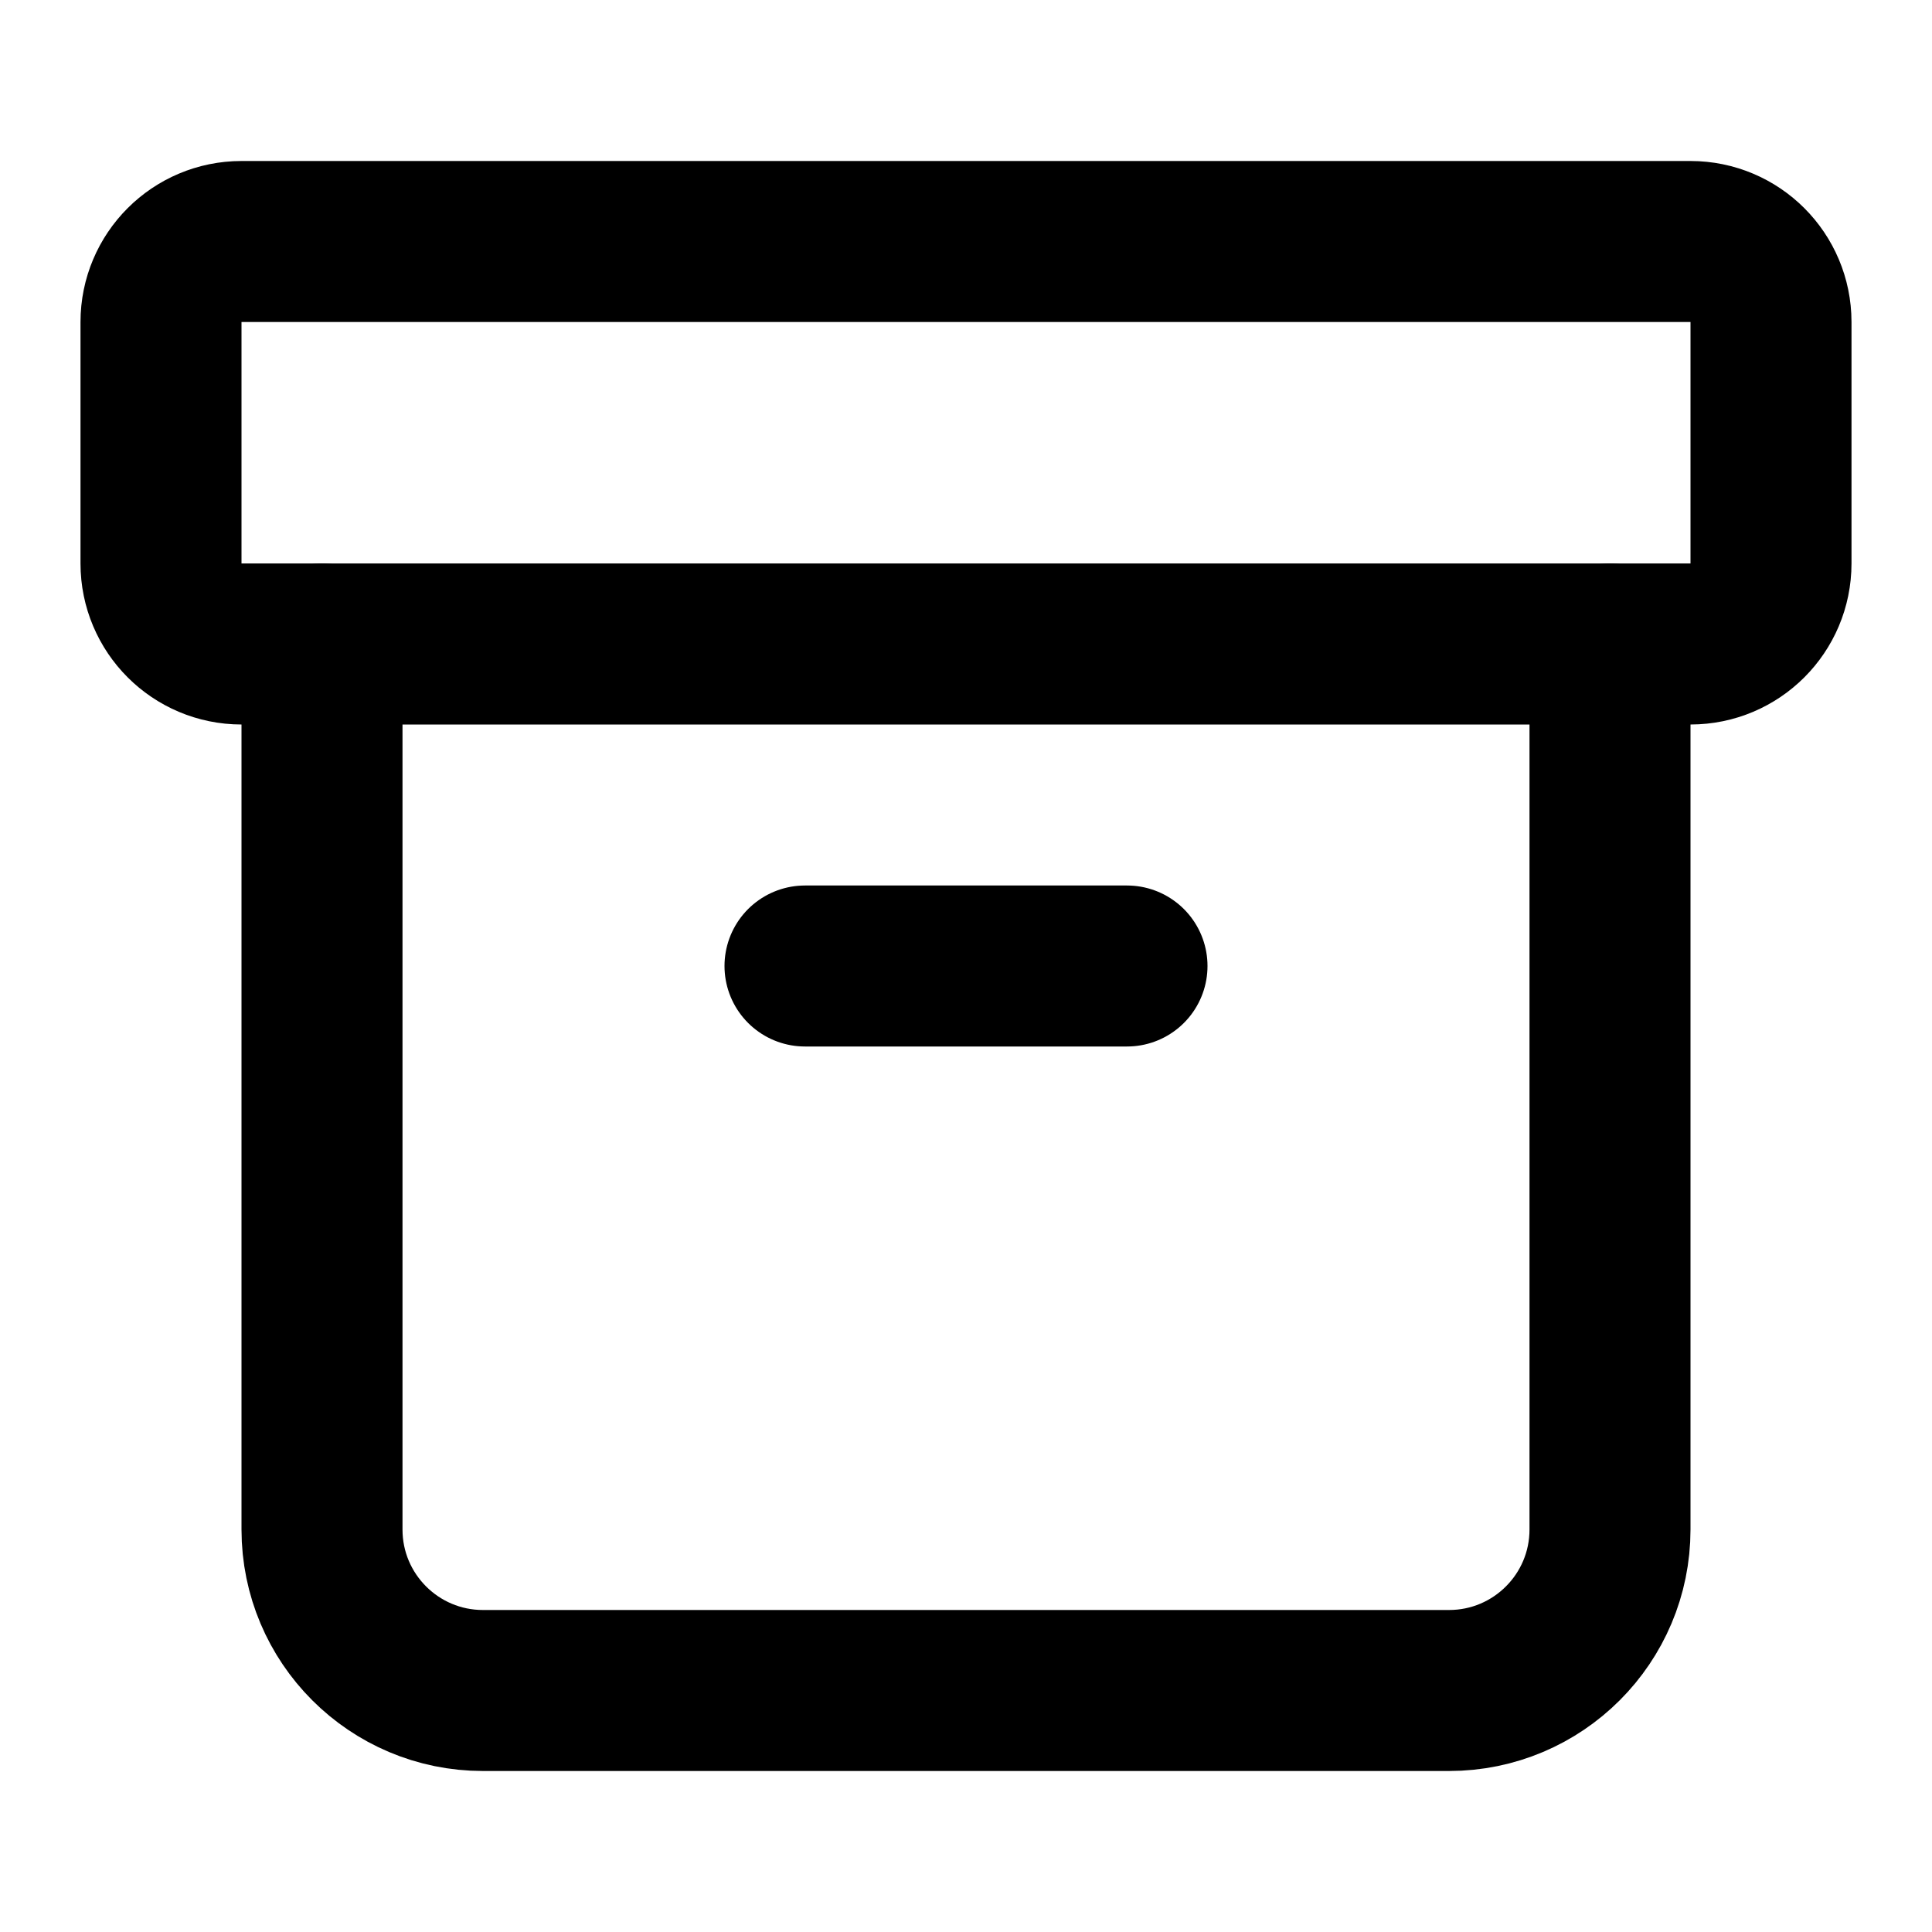
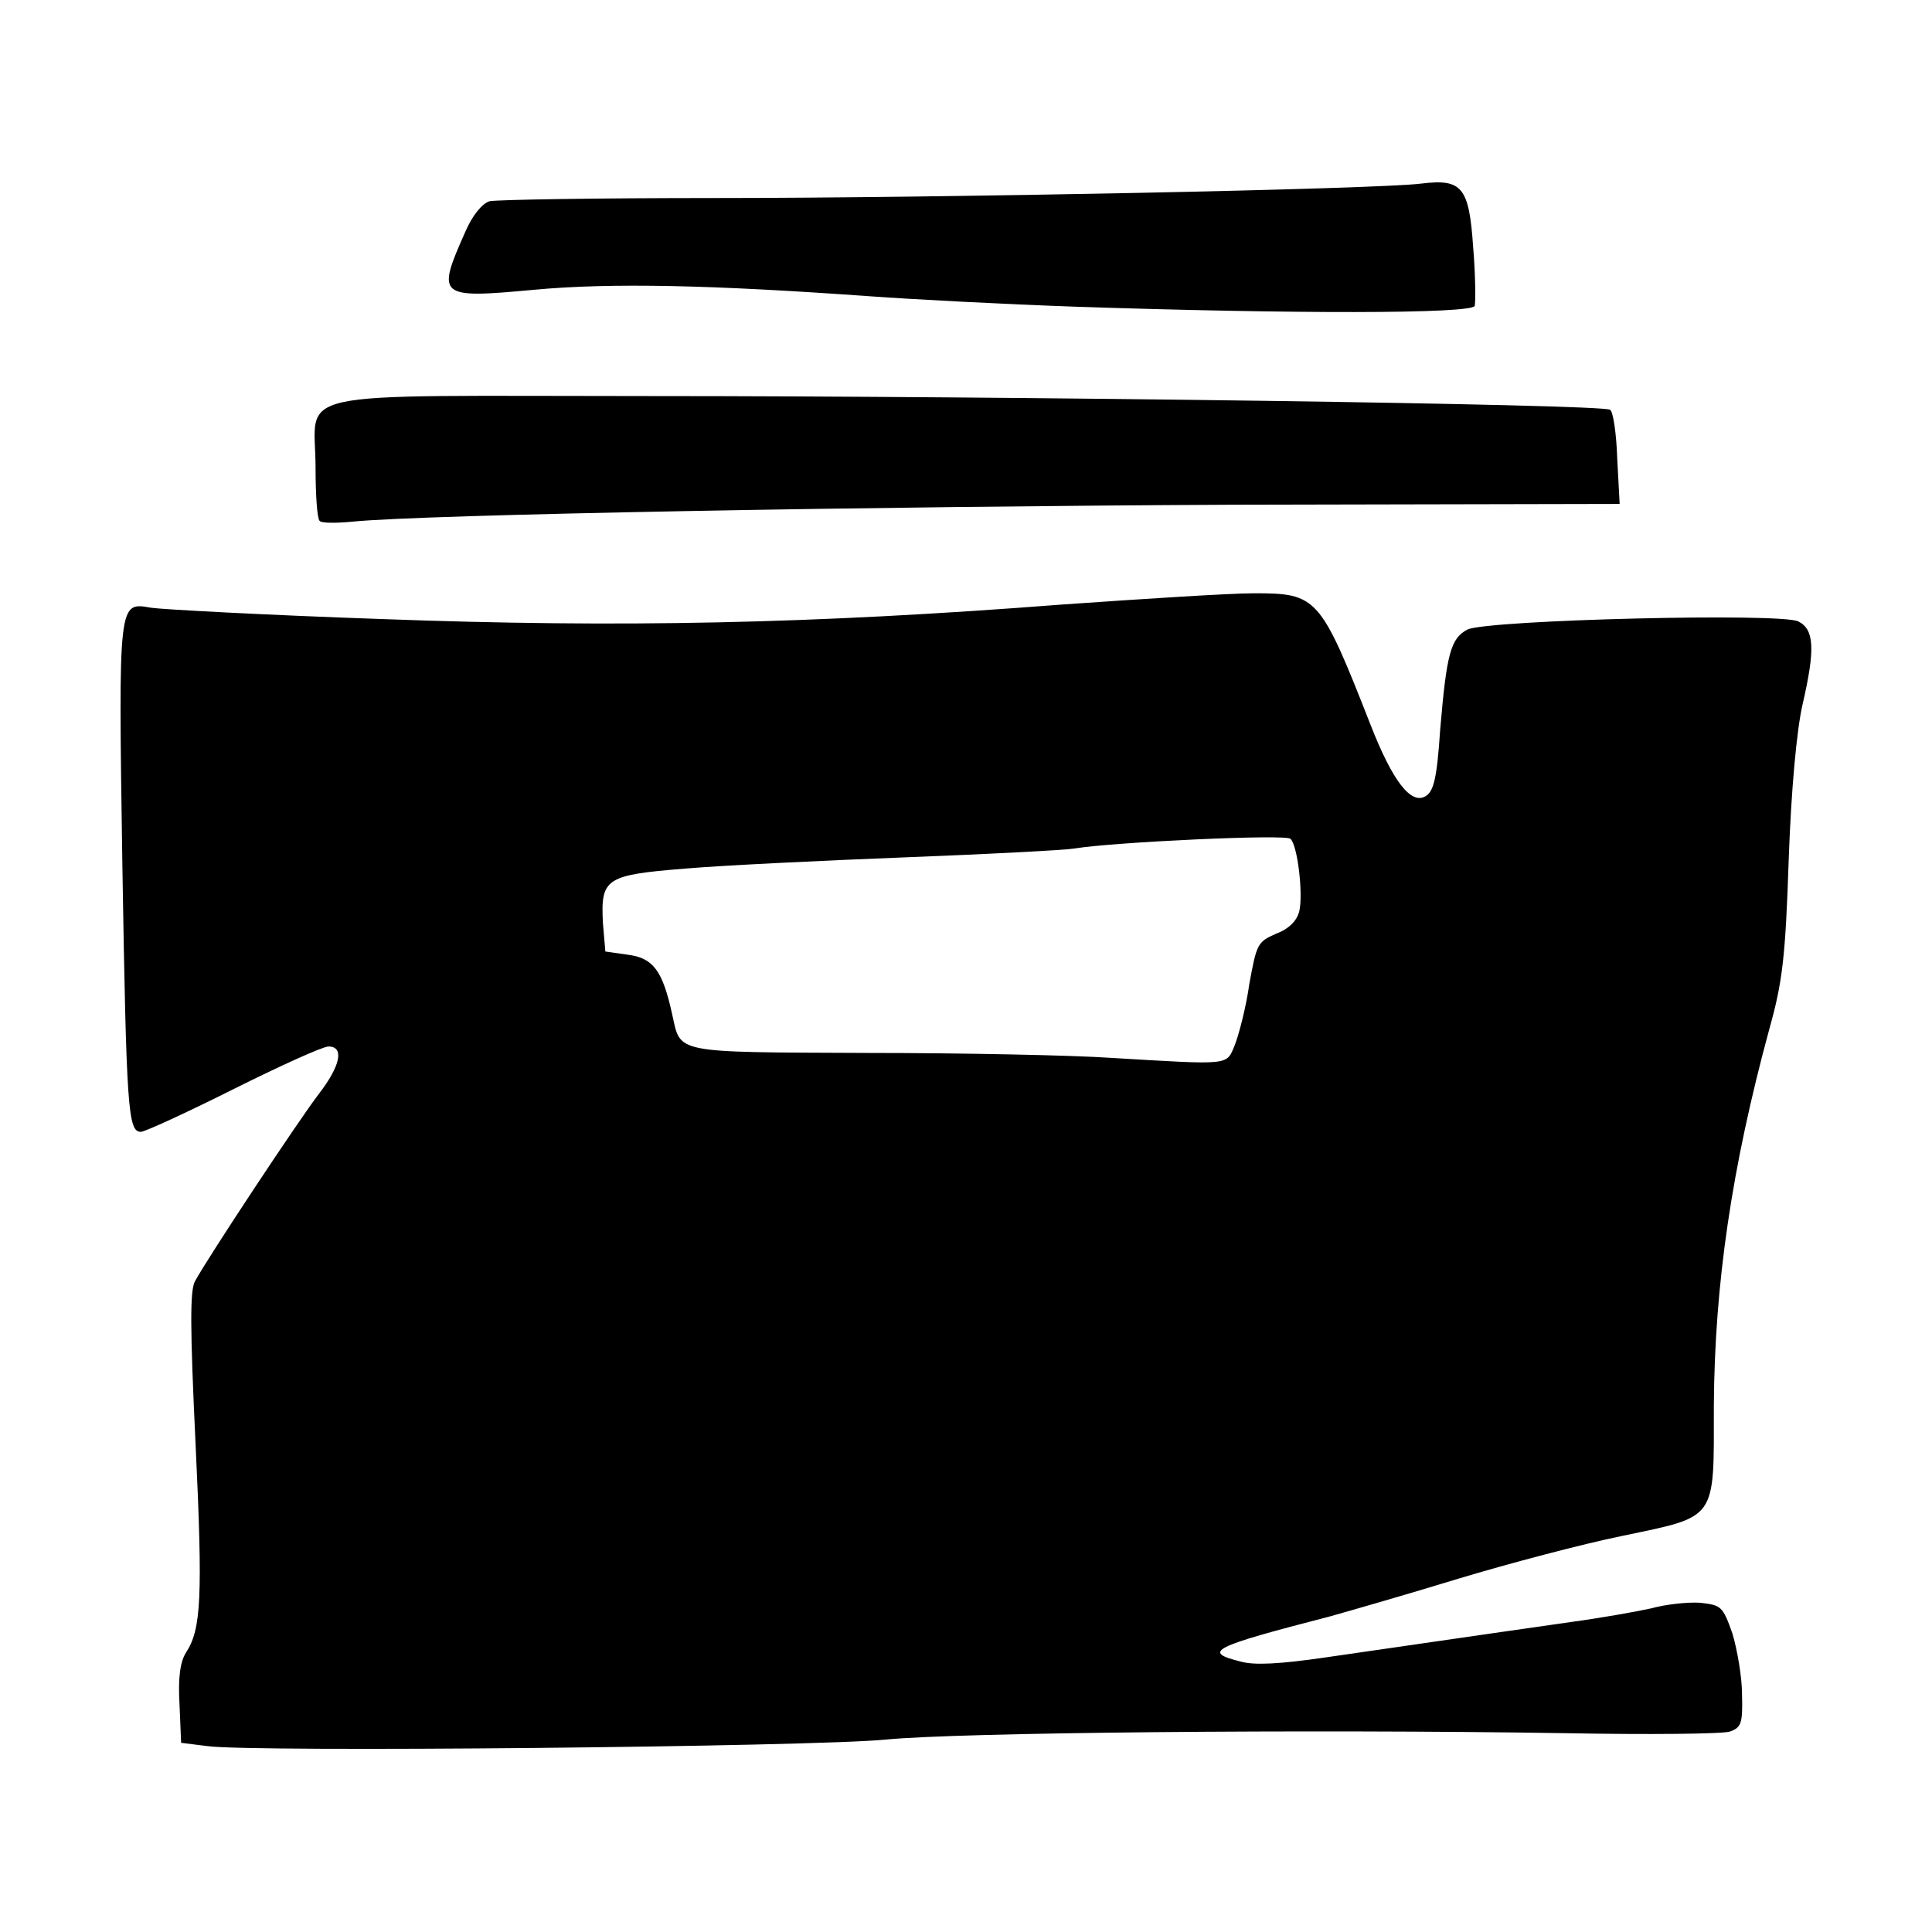
- <svg xmlns="http://www.w3.org/2000/svg" class="lucide lucide-archive" width="24" height="24" viewBox="0 0 24 24" fill="none" stroke="currentColor" stroke-width="2" stroke-linecap="round" stroke-linejoin="round">
-   <rect width="20" height="5" x="2" y="3" rx="1" />
-   <path d="M4 8v11a2 2 0 0 0 2 2h12a2 2 0 0 0 2-2V8" />
-   <path d="M10 12h4" />
+ <svg xmlns="http://www.w3.org/2000/svg" class="cs-archive" width="24" height="24" viewBox="0 0 24 24" fill="currentColor" fill-rule="evenodd">
+   <path d="M2.57 21.69L2.25 21.65L2.23 21.17C2.21 20.84 2.24 20.64 2.31 20.53C2.5 20.24 2.52 19.85 2.43 17.95C2.36 16.48 2.36 16.04 2.42 15.92C2.57 15.64 3.7 13.93 3.96 13.59C4.23 13.24 4.28 13 4.08 13C4.01 13 3.48 13.24 2.9 13.53C2.32 13.82 1.8 14.06 1.75 14.06C1.59 14.06 1.57 13.79 1.52 10.74C1.47 7.43 1.47 7.48 1.88 7.55C2.01 7.57 3.29 7.64 4.74 7.69C7.71 7.8 10.09 7.75 13.19 7.51C14.19 7.44 15.27 7.37 15.58 7.37C16.36 7.37 16.4 7.41 17.02 8.99C17.3 9.71 17.53 10 17.71 9.89C17.81 9.83 17.85 9.67 17.89 9.07C17.97 8.12 18.02 7.93 18.23 7.82C18.49 7.7 22.14 7.61 22.34 7.72C22.54 7.82 22.55 8.07 22.39 8.76C22.32 9.07 22.25 9.81 22.22 10.68C22.18 11.9 22.14 12.21 21.98 12.78C21.51 14.51 21.3 15.95 21.29 17.46C21.29 18.9 21.34 18.83 20.15 19.08C19.66 19.18 18.75 19.42 18.12 19.61C17.5 19.8 16.77 20.01 16.52 20.08C15.05 20.46 14.93 20.52 15.41 20.64C15.58 20.69 15.91 20.67 16.46 20.59C18.46 20.3 18.88 20.24 19.51 20.15C19.88 20.1 20.33 20.02 20.51 19.98C20.69 19.93 20.96 19.9 21.12 19.91C21.38 19.94 21.4 19.95 21.52 20.29C21.58 20.49 21.64 20.83 21.64 21.05C21.65 21.41 21.63 21.46 21.49 21.51C21.4 21.54 20.48 21.55 19.44 21.53C16.24 21.48 11.9 21.52 11 21.61C10.07 21.7 3.1 21.77 2.57 21.69ZM15.34 12.98C15.39 12.85 15.48 12.51 15.52 12.22C15.61 11.73 15.62 11.7 15.85 11.6C16.01 11.54 16.11 11.44 16.14 11.32C16.19 11.11 16.12 10.5 16.03 10.42C15.98 10.36 13.84 10.46 13.35 10.54C13.24 10.56 12.29 10.61 11.25 10.65C10.22 10.69 8.98 10.75 8.51 10.79C7.52 10.87 7.46 10.91 7.49 11.47L7.52 11.82L7.8 11.86C8.11 11.9 8.23 12.05 8.35 12.6C8.46 13.09 8.34 13.07 10.78 13.08C12 13.08 13.35 13.11 13.78 13.14C15.31 13.23 15.23 13.24 15.34 12.98ZM3.97 6.47C3.94 6.44 3.92 6.15 3.92 5.81C3.92 4.82 3.47 4.92 8.06 4.92C12.54 4.92 19.89 5.02 20 5.09C20.04 5.11 20.08 5.39 20.09 5.7L20.12 6.26L15.31 6.27C10.92 6.29 5.27 6.39 4.38 6.48C4.18 6.5 3.99 6.5 3.97 6.47ZM13.36 3.81C12.5 3.78 11.35 3.72 10.8 3.68C8.84 3.54 7.6 3.51 6.63 3.6C5.44 3.71 5.42 3.69 5.78 2.88C5.87 2.67 5.99 2.53 6.08 2.5C6.17 2.48 7.42 2.46 8.87 2.46C11.69 2.46 17.13 2.35 17.66 2.28C18.16 2.22 18.25 2.32 18.3 3.07C18.33 3.42 18.33 3.75 18.32 3.8C18.28 3.9 16.05 3.9 13.36 3.81Z" />
</svg>
